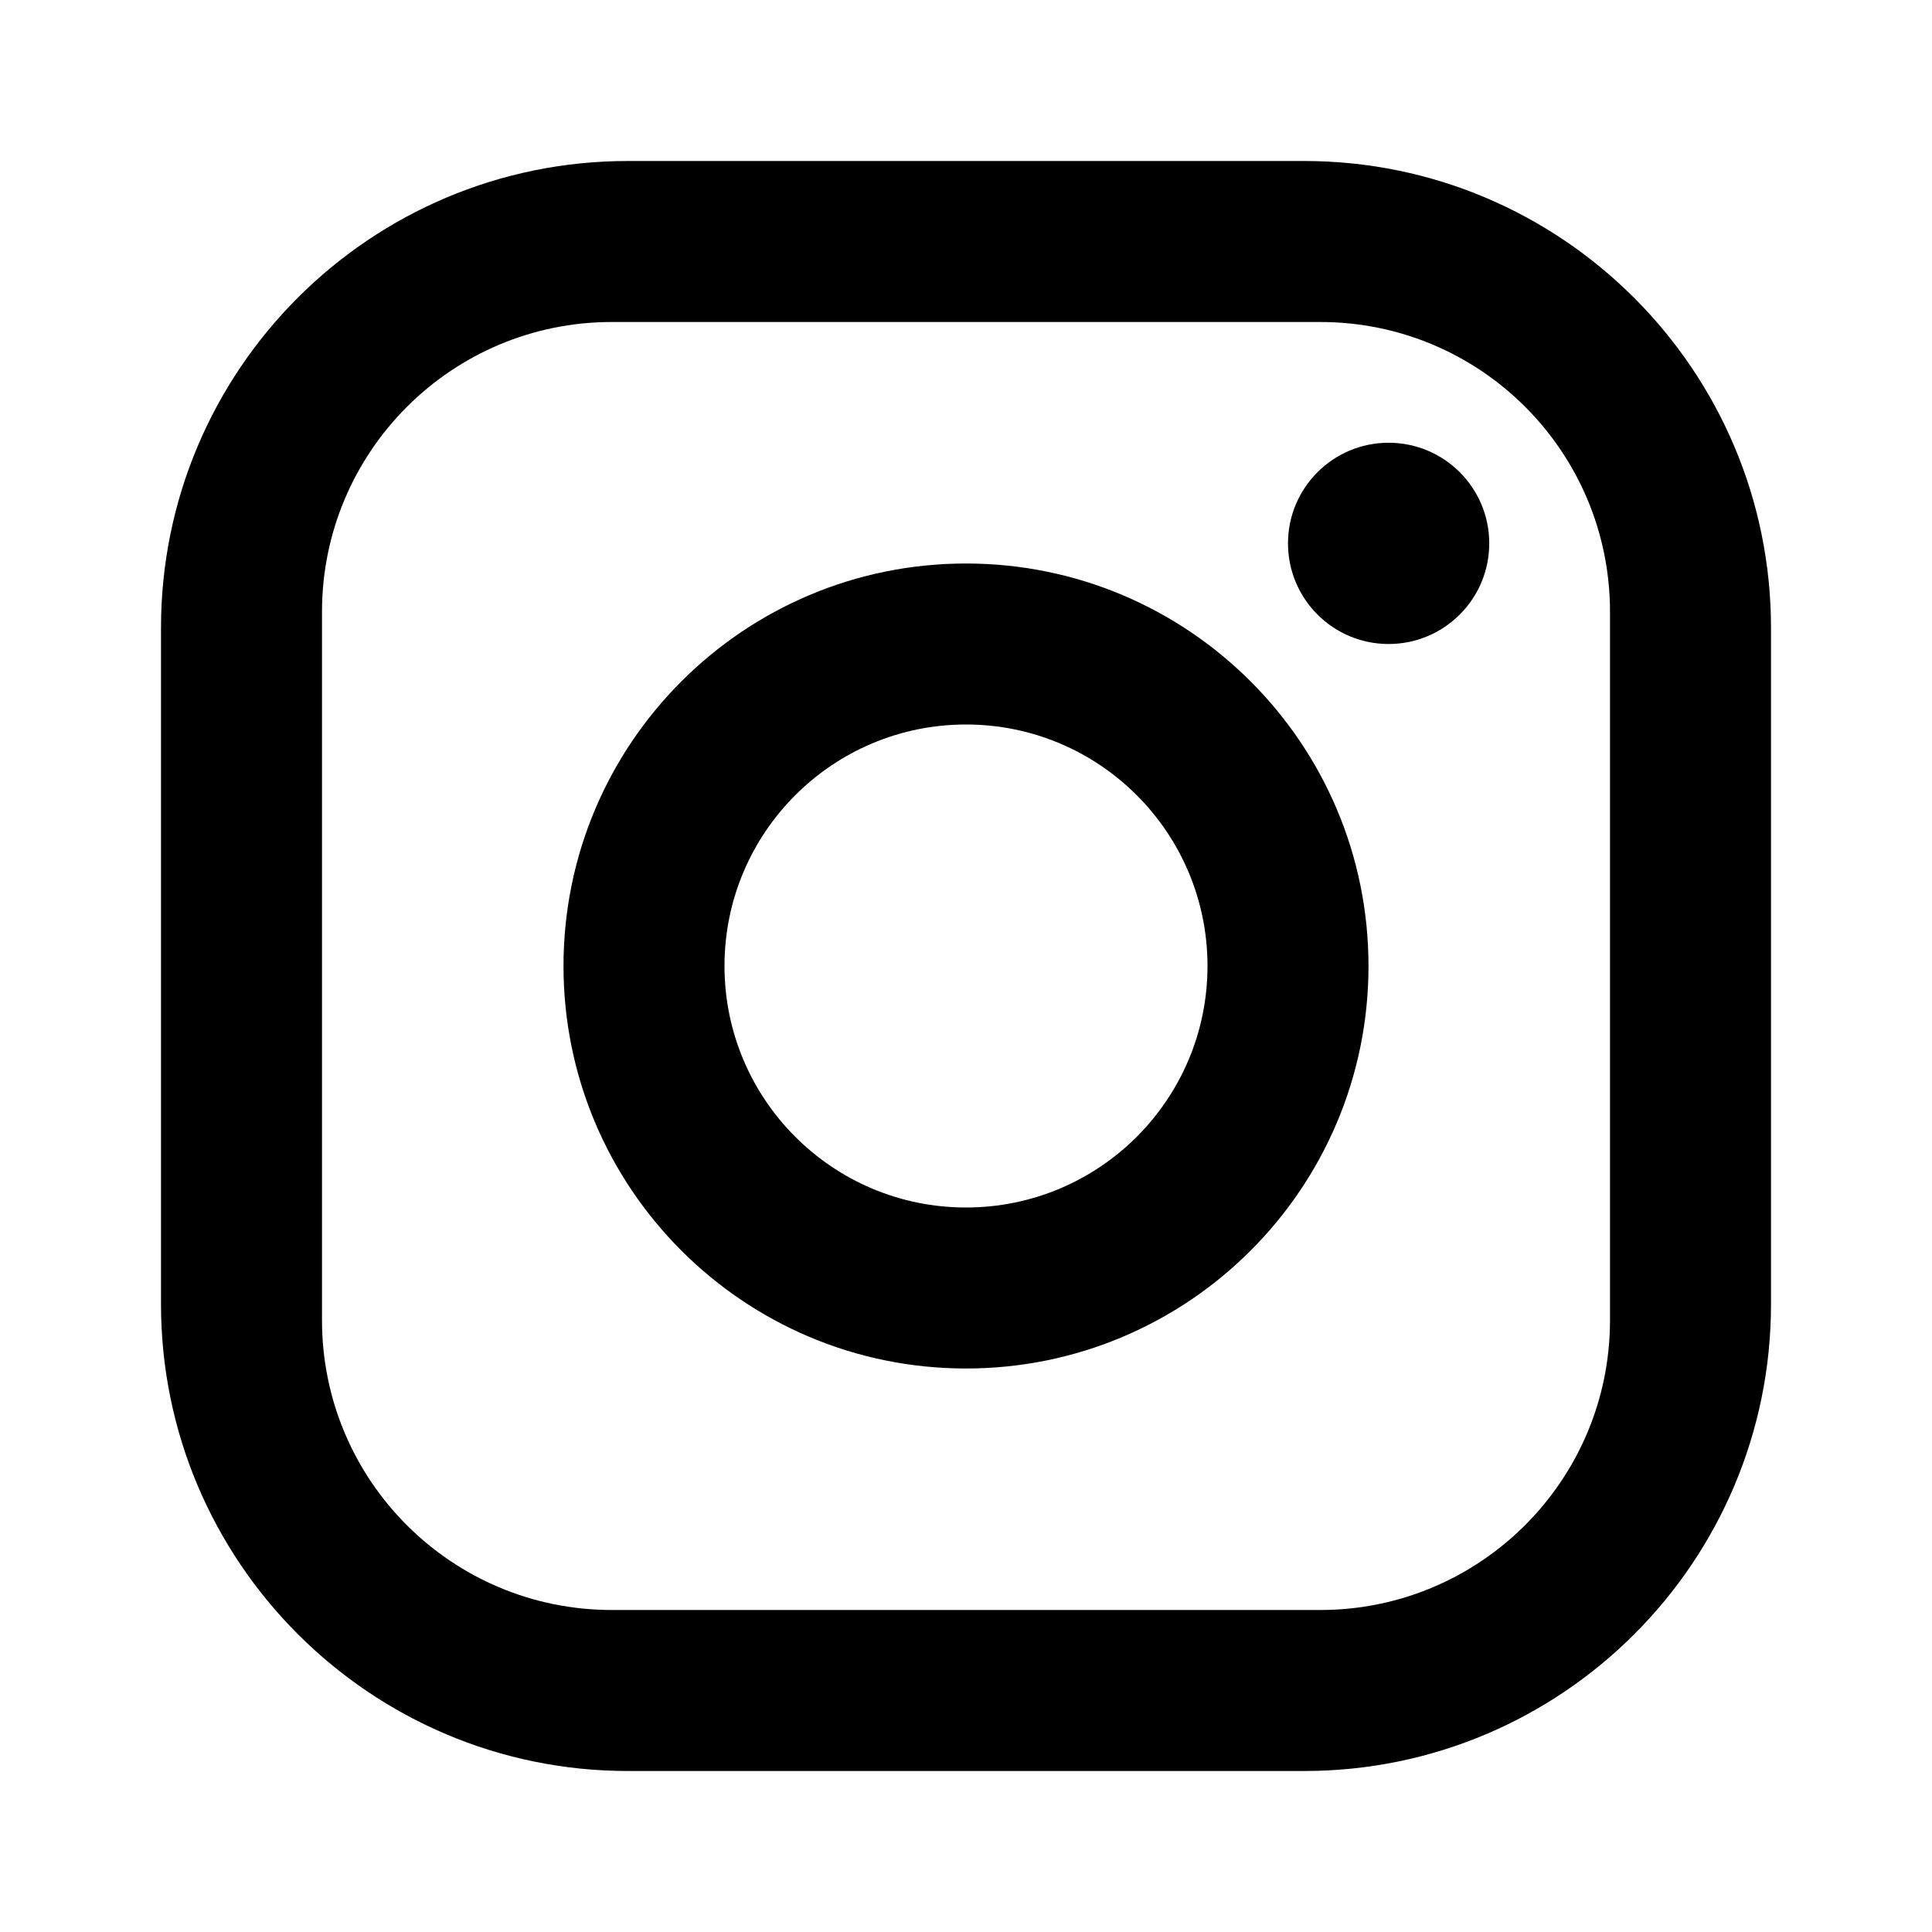
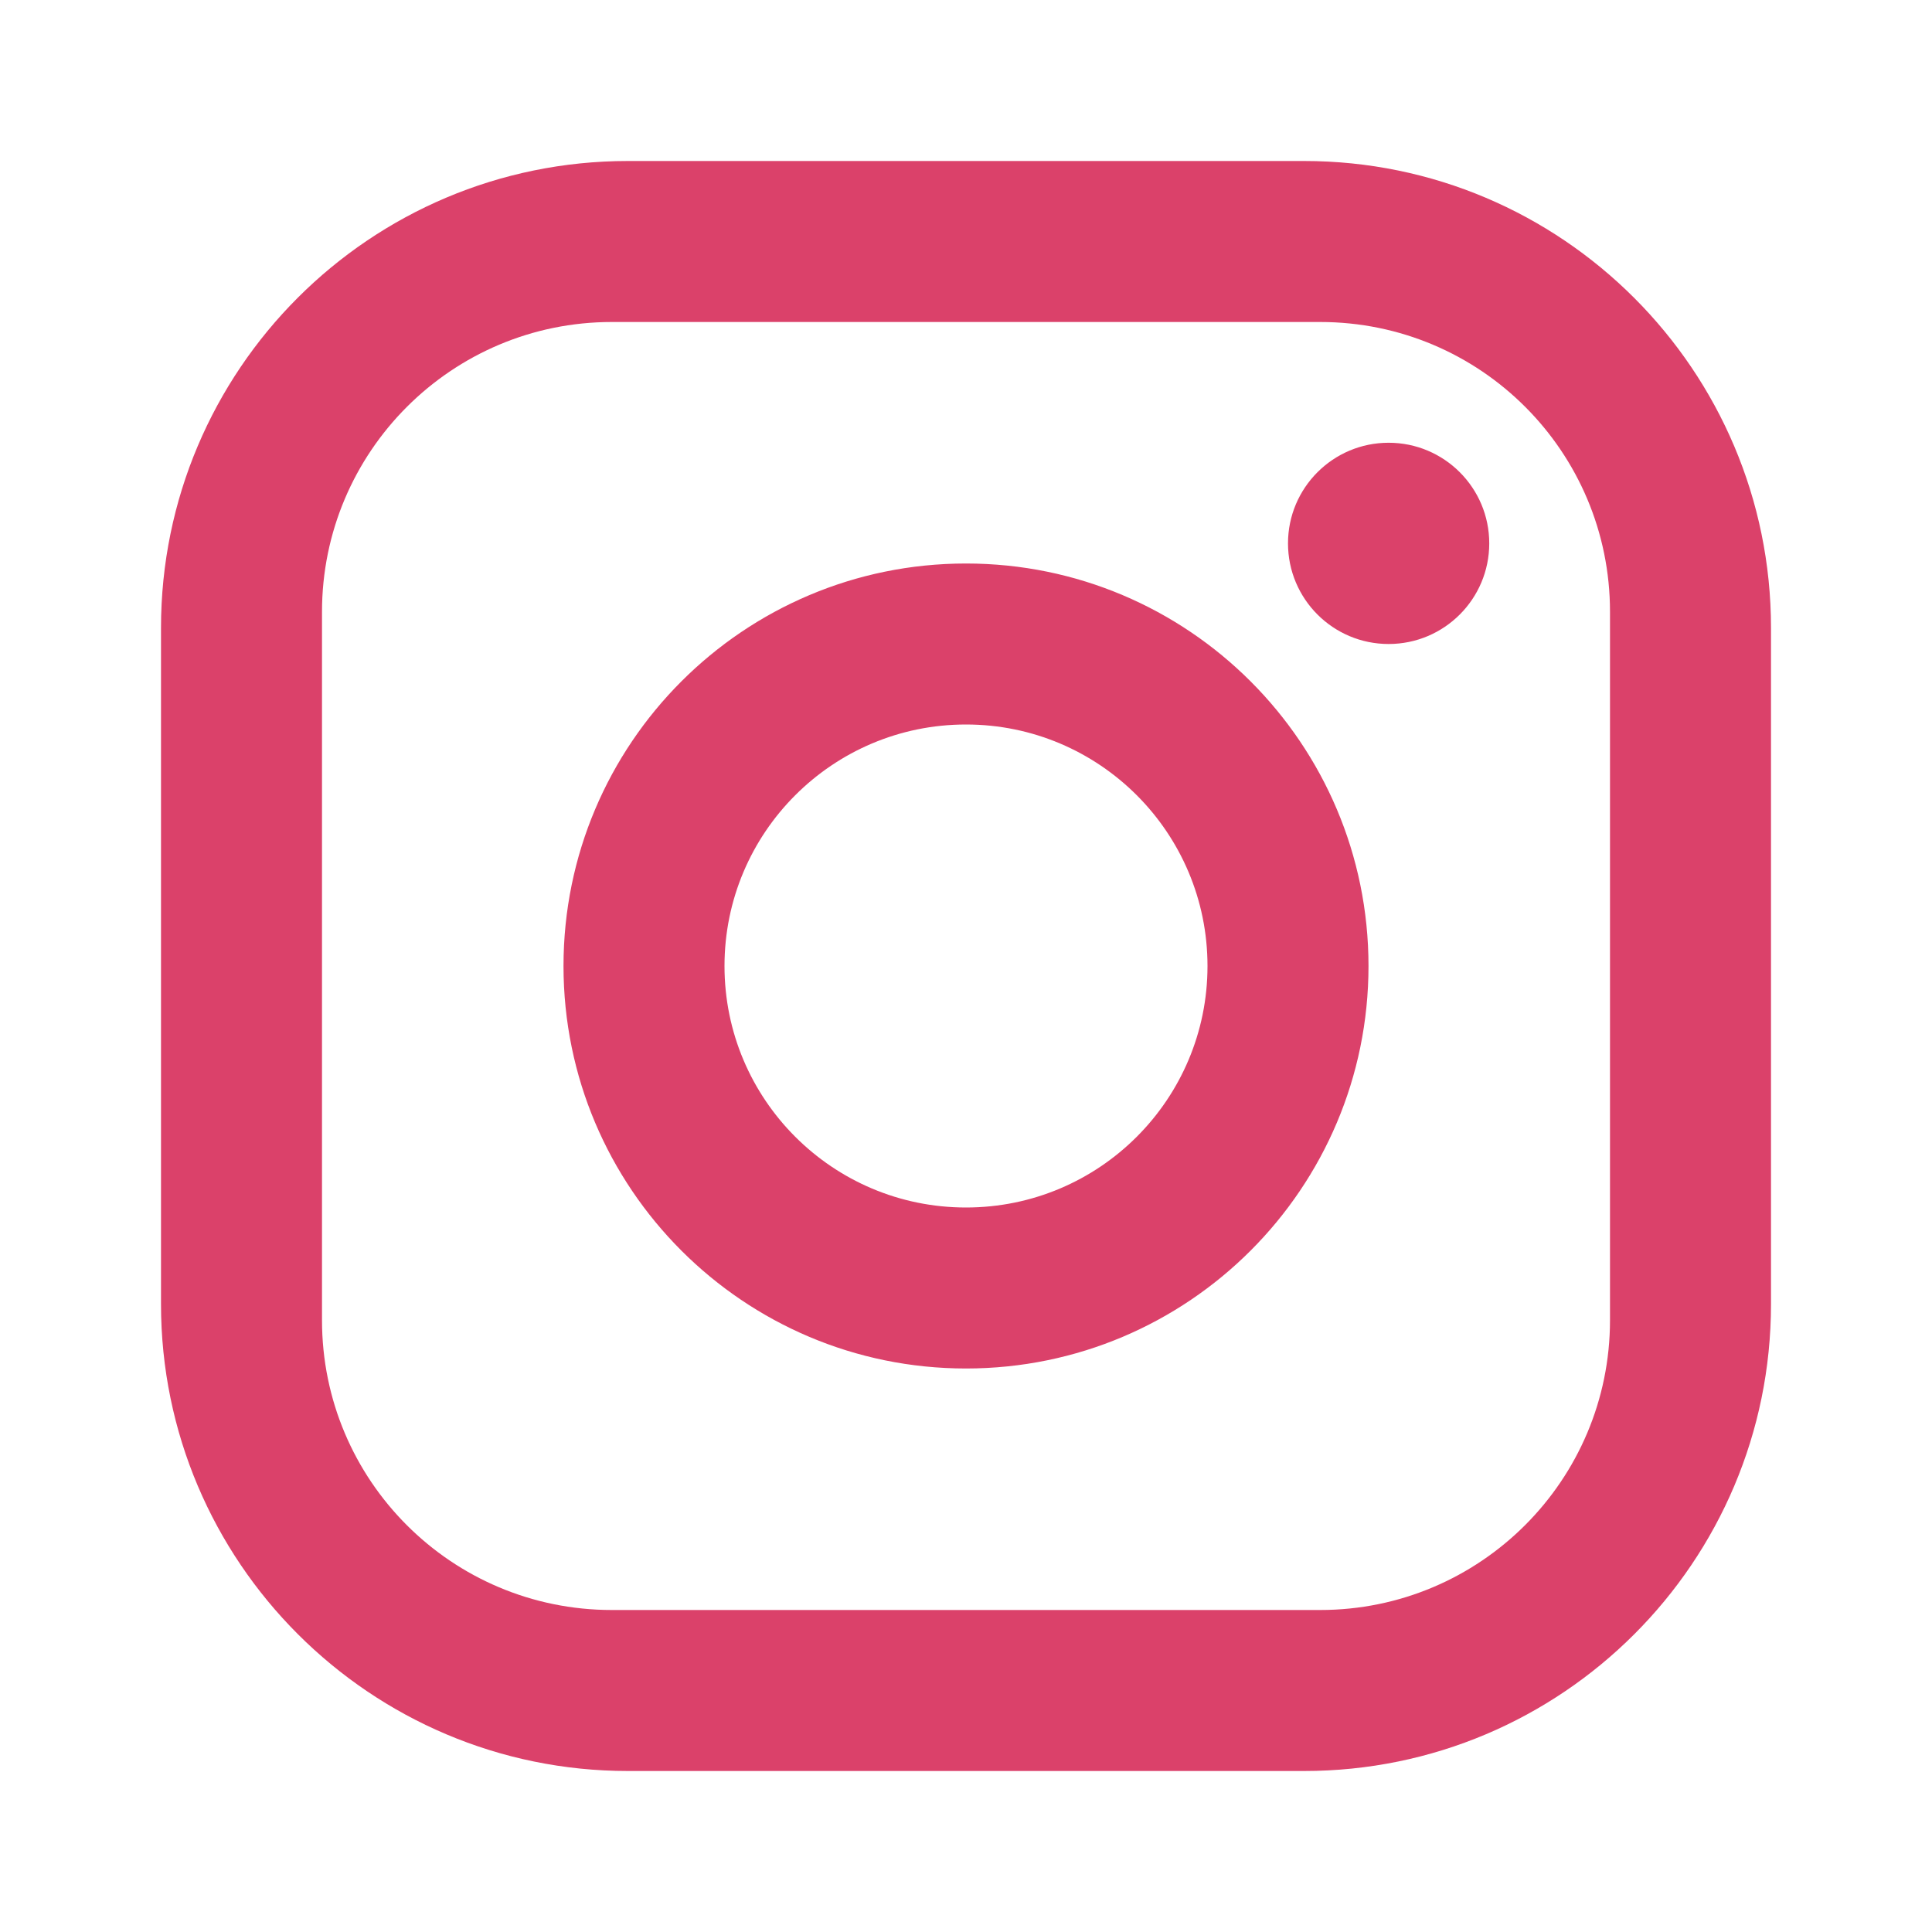
<svg xmlns="http://www.w3.org/2000/svg" width="32" height="32" viewBox="0 0 24 24">
-   <path fill="currentColor" d="M7.8 2h8.4C19.4 2 22 4.6 22 7.8v8.4a5.8 5.8 0 0 1-5.8 5.8H7.8C4.6 22 2 19.4 2 16.2V7.8A5.8 5.8 0 0 1 7.8 2m-.2 2A3.6 3.6 0 0 0 4 7.6v8.8C4 18.39 5.61 20 7.6 20h8.8a3.6 3.6 0 0 0 3.6-3.6V7.6C20 5.61 18.39 4 16.4 4zm9.65 1.5a1.25 1.25 0 0 1 1.25 1.25A1.25 1.25 0 0 1 17.25 8A1.25 1.25 0 0 1 16 6.75a1.25 1.25 0 0 1 1.25-1.25M12 7a5 5 0 0 1 5 5a5 5 0 0 1-5 5a5 5 0 0 1-5-5a5 5 0 0 1 5-5m0 2a3 3 0 0 0-3 3a3 3 0 0 0 3 3a3 3 0 0 0 3-3a3 3 0 0 0-3-3" />
+   <path fill="rgb(219, 65, 106)" d="M7.8 2h8.4C19.4 2 22 4.6 22 7.8v8.4a5.8 5.8 0 0 1-5.8 5.8H7.8C4.6 22 2 19.4 2 16.2V7.8A5.8 5.8 0 0 1 7.8 2m-.2 2A3.6 3.6 0 0 0 4 7.6v8.8C4 18.39 5.61 20 7.6 20h8.8a3.6 3.6 0 0 0 3.6-3.6V7.6C20 5.61 18.39 4 16.4 4zm9.65 1.5a1.25 1.25 0 0 1 1.25 1.25A1.25 1.25 0 0 1 17.25 8A1.25 1.25 0 0 1 16 6.75a1.25 1.25 0 0 1 1.25-1.25M12 7a5 5 0 0 1 5 5a5 5 0 0 1-5 5a5 5 0 0 1-5-5a5 5 0 0 1 5-5m0 2a3 3 0 0 0-3 3a3 3 0 0 0 3 3a3 3 0 0 0 3-3a3 3 0 0 0-3-3" />
</svg>
